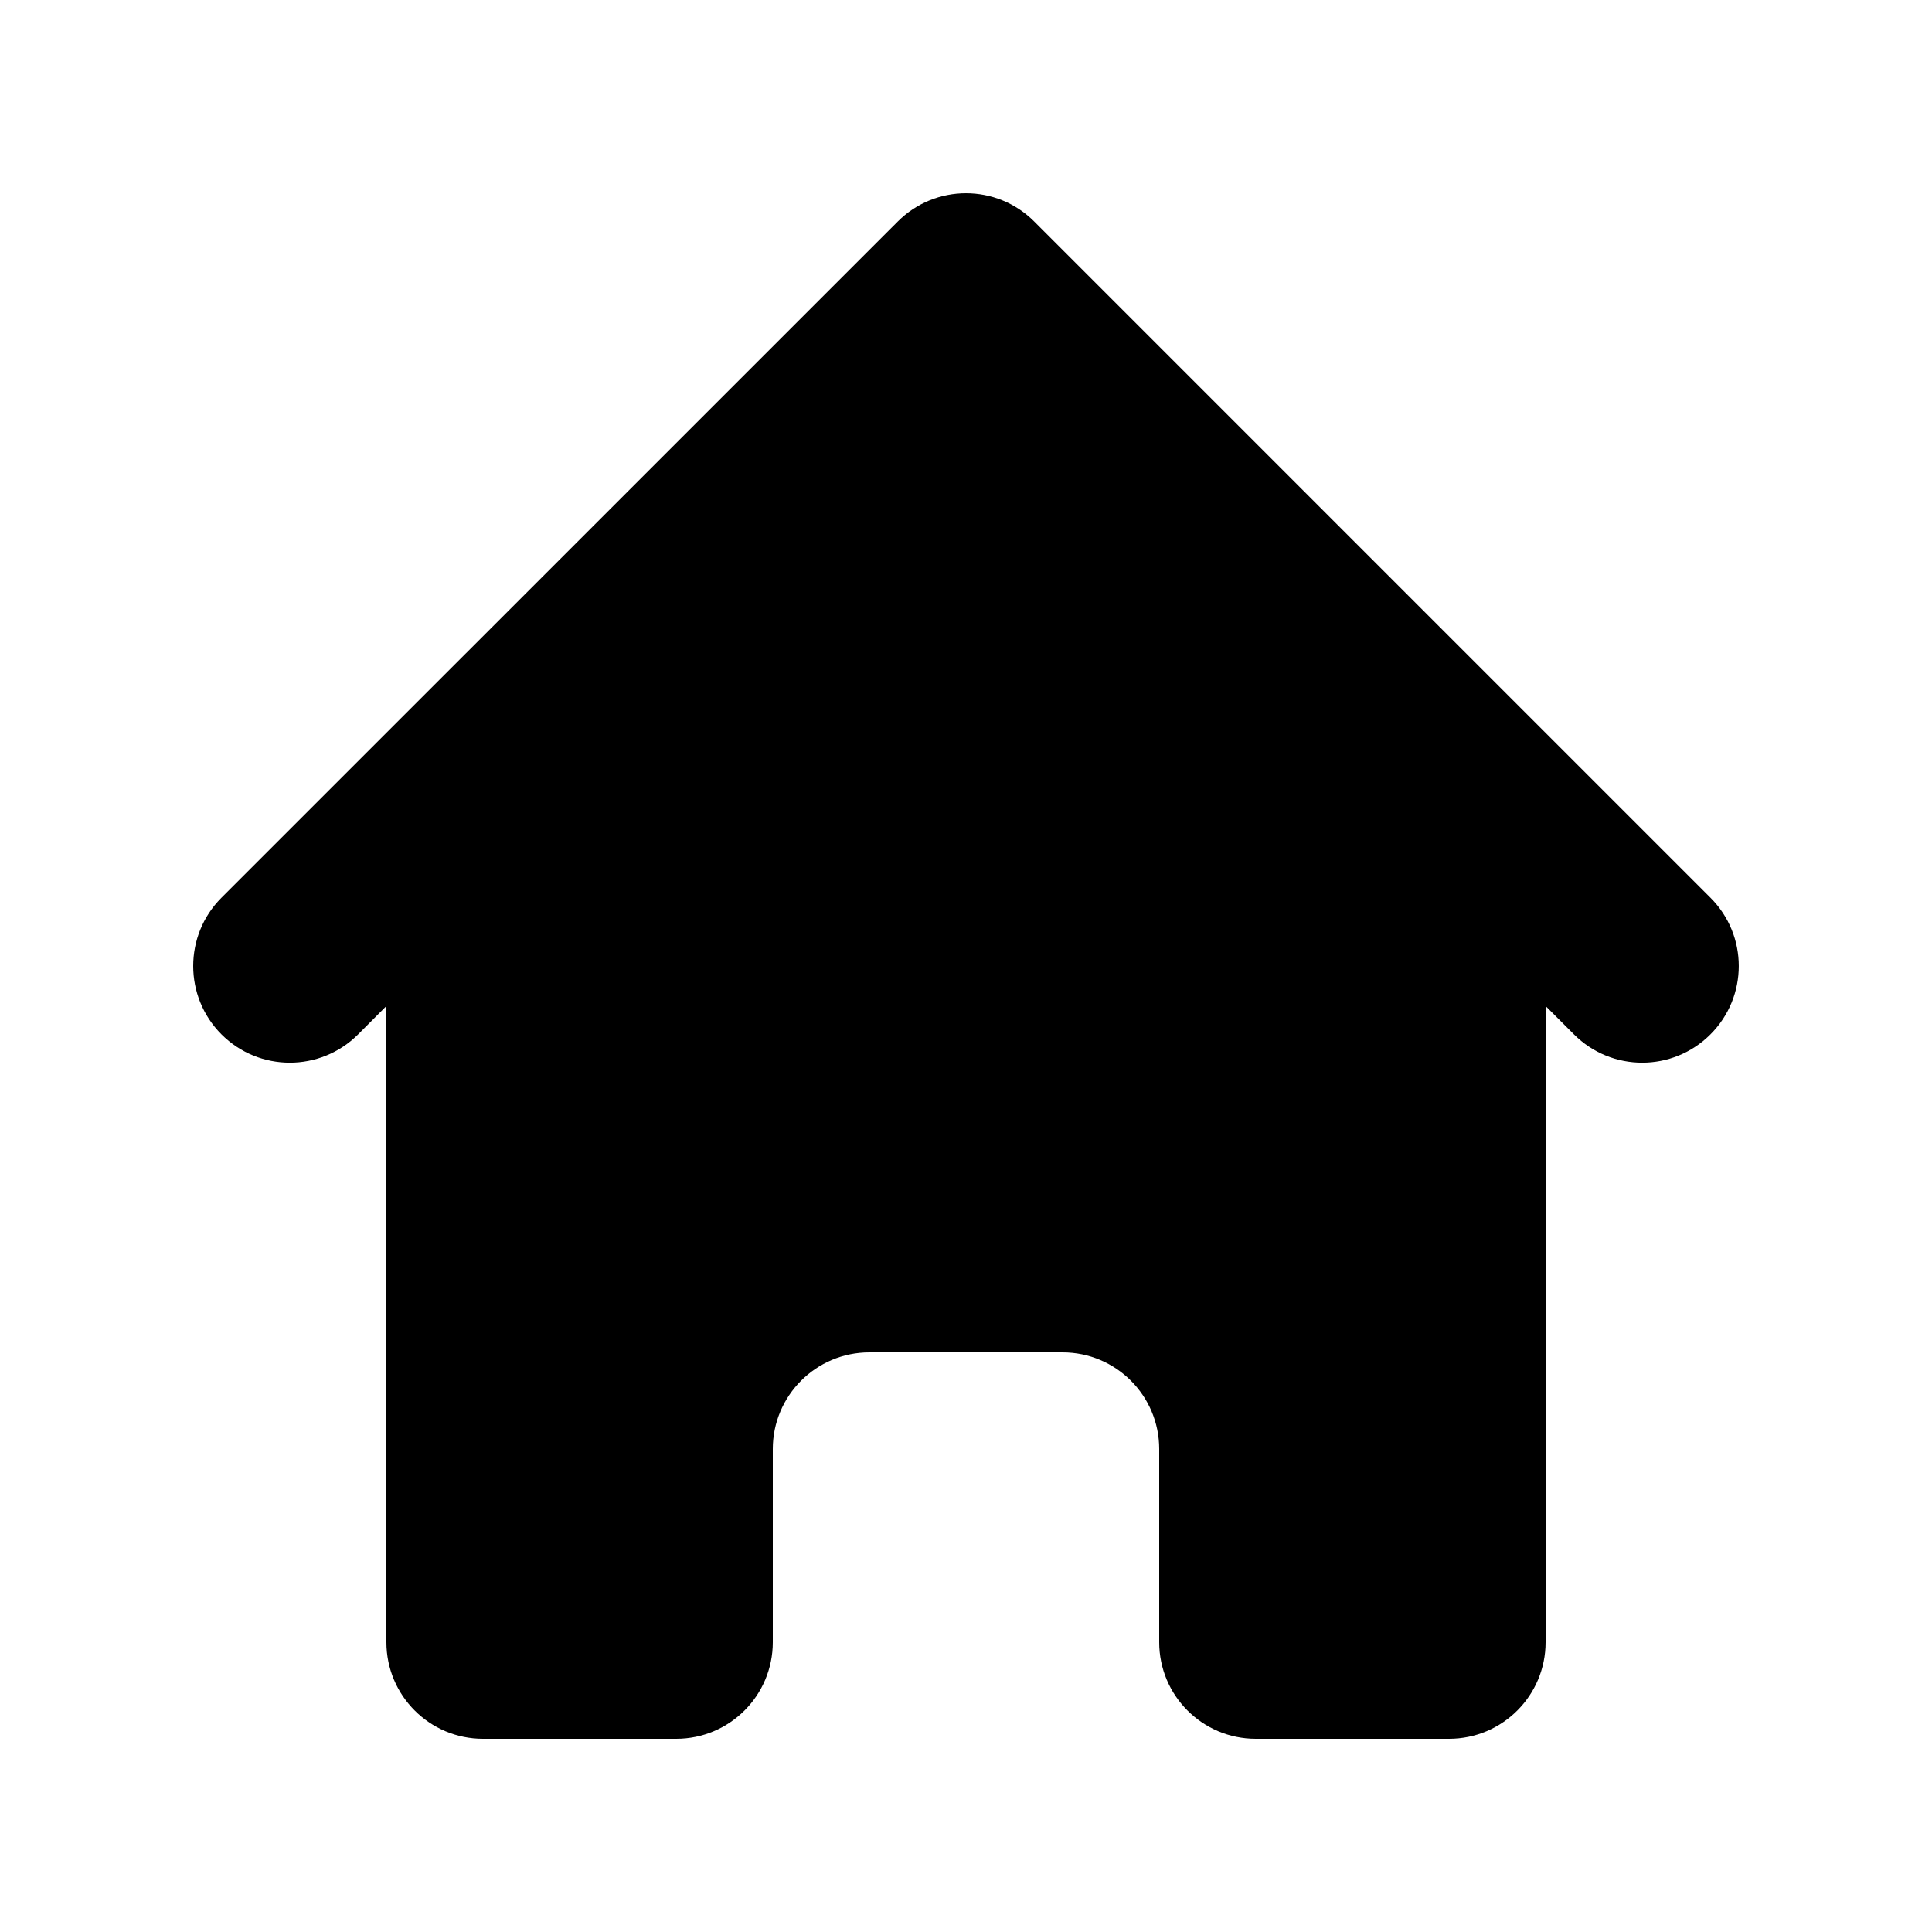
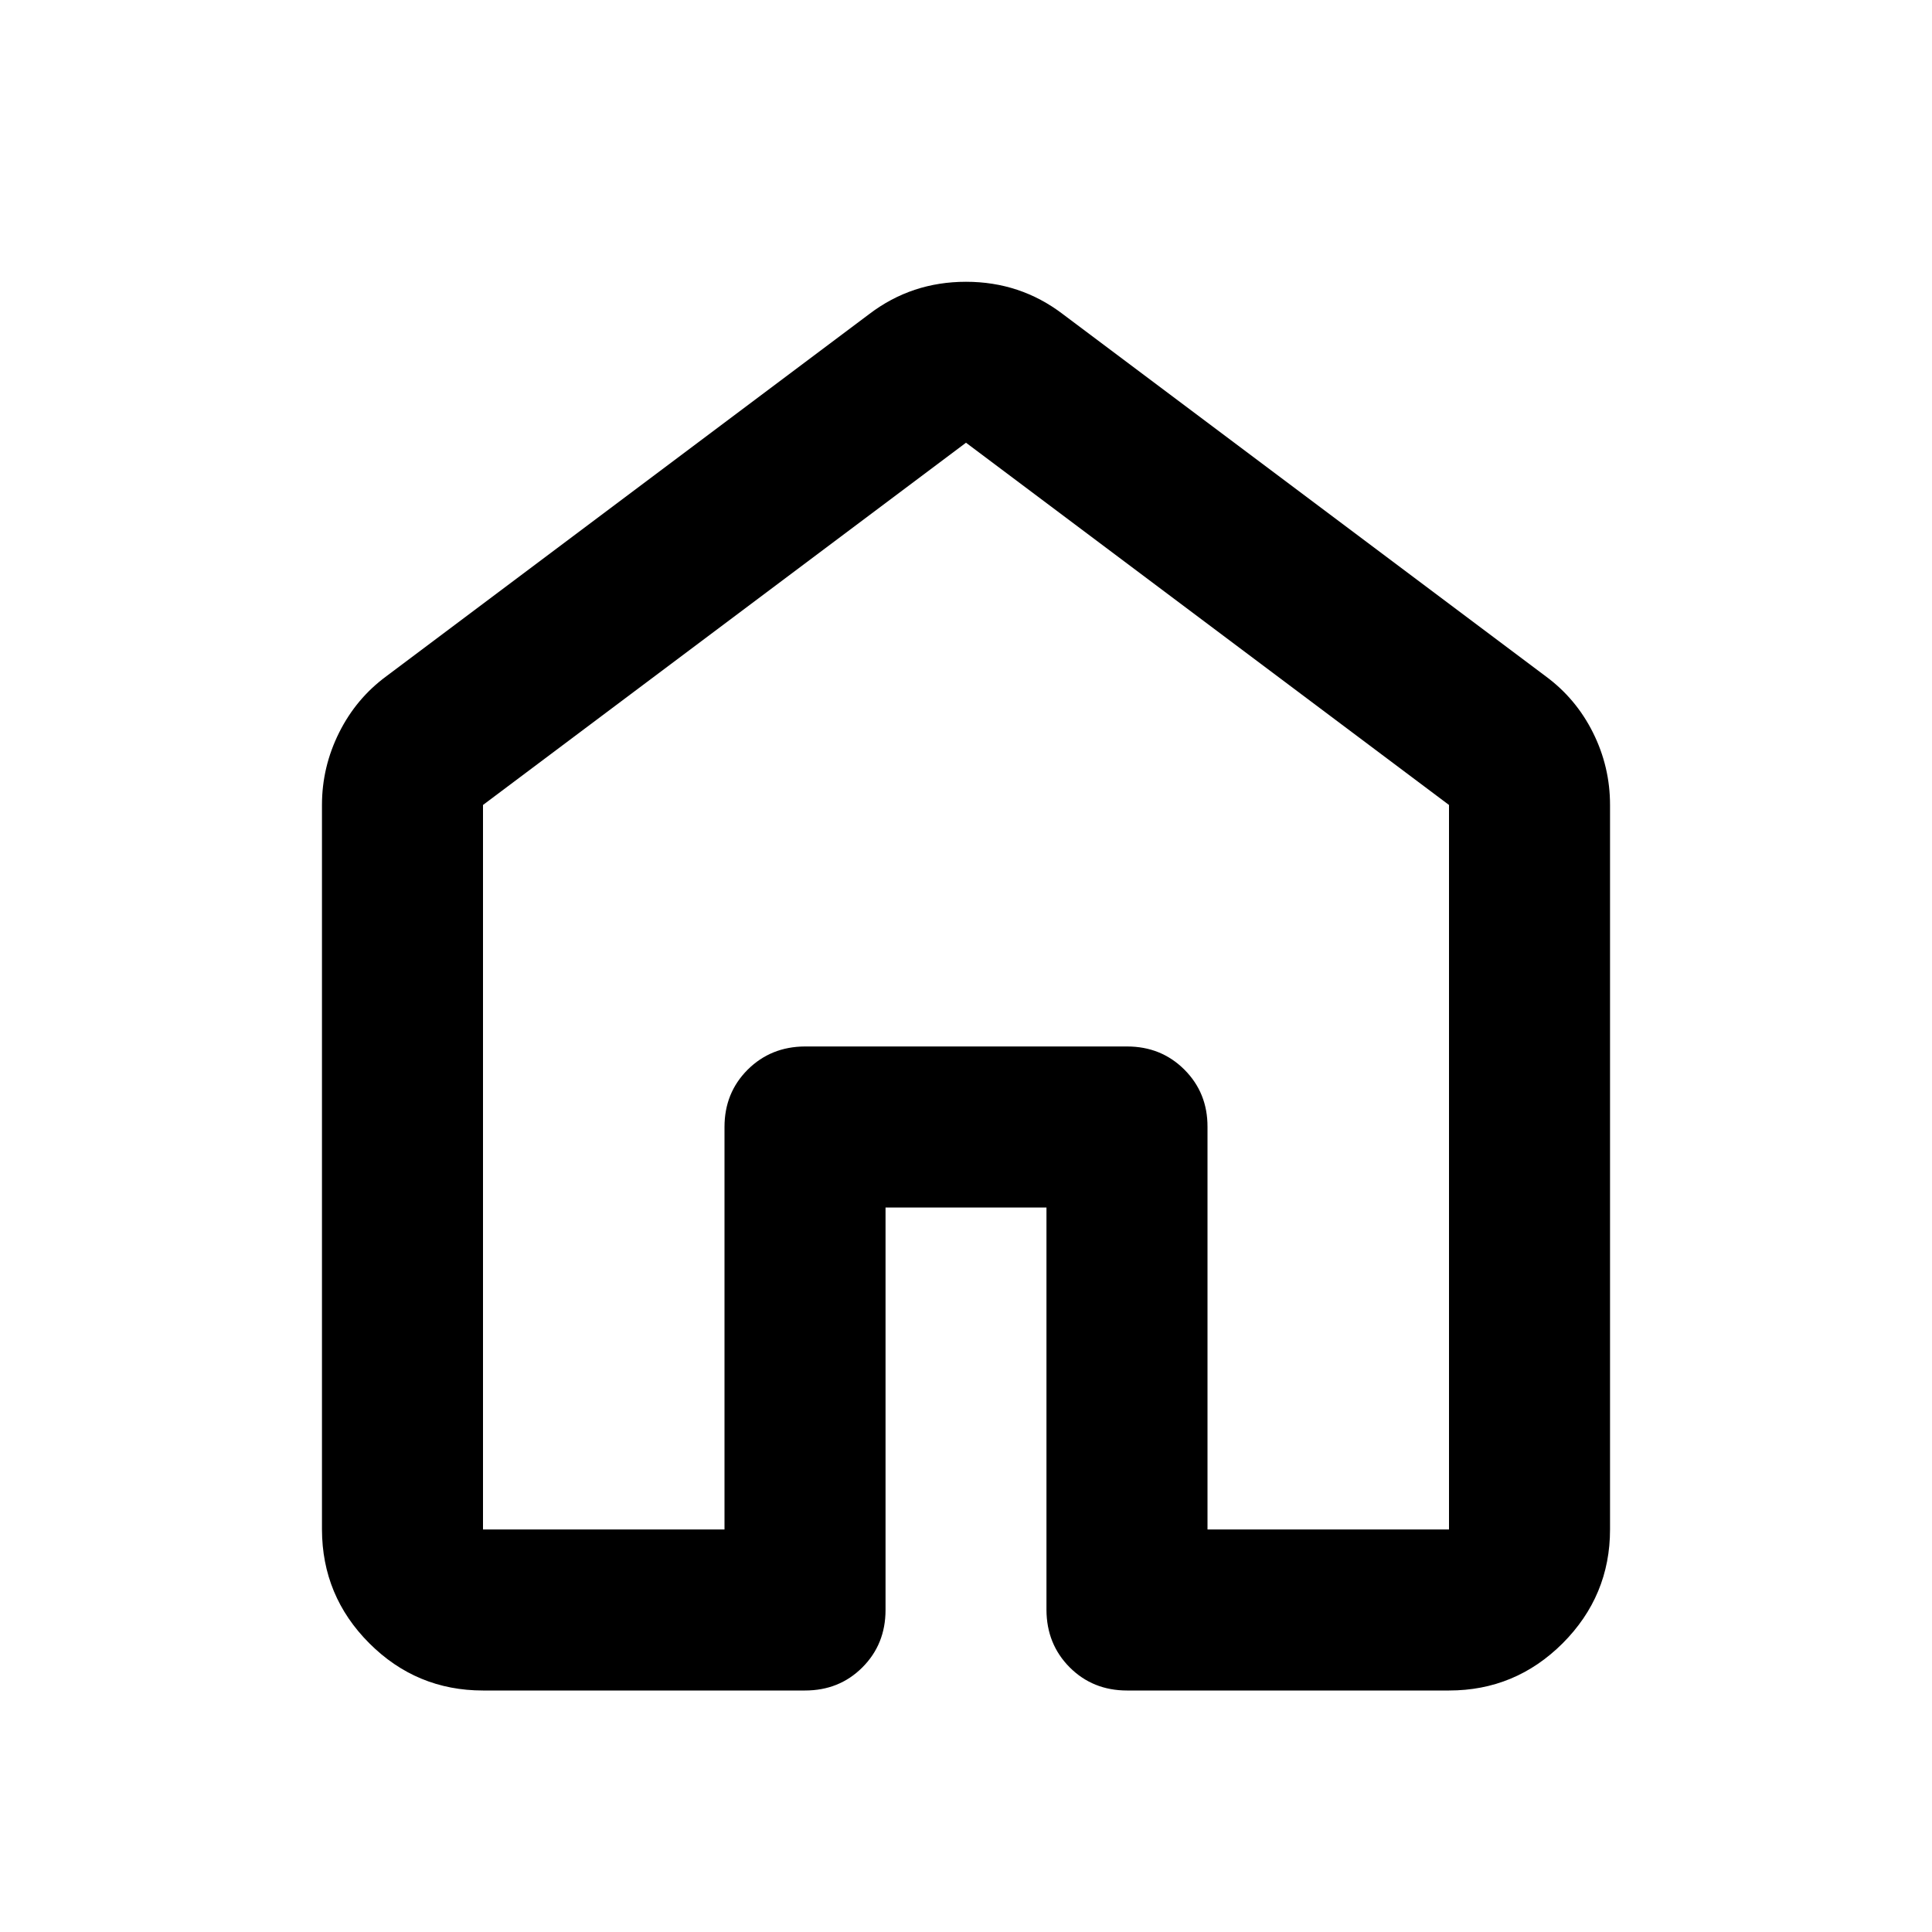
- <svg xmlns="http://www.w3.org/2000/svg" width="24" height="24" viewBox="0 0 24 24" fill="none">
-   <path d="M12.848 2.752C12.38 2.283 11.62 2.283 11.152 2.752L2.751 11.152C2.283 11.62 2.283 12.38 2.751 12.849C3.22 13.318 3.98 13.318 4.449 12.849L4.8 12.497V20.4C4.8 21.063 5.337 21.6 6 21.6H8.4C9.063 21.6 9.6 21.063 9.6 20.4V18C9.6 17.338 10.137 16.8 10.8 16.8H13.2C13.863 16.8 14.4 17.338 14.4 18V20.4C14.4 21.063 14.937 21.6 15.6 21.6H18C18.663 21.6 19.2 21.063 19.2 20.4V12.497L19.552 12.849C20.02 13.318 20.78 13.318 21.248 12.849C21.717 12.38 21.717 11.62 21.248 11.152L12.848 2.752Z" fill="currentColor" />
+ <svg xmlns="http://www.w3.org/2000/svg" width="20" height="20" viewBox="0 0 20 20" fill="none">
+   <path d="M5 15.833H7.5V11.666C7.5 11.43 7.58 11.233 7.74 11.073C7.9 10.914 8.098 10.834 8.333 10.833H11.667C11.903 10.833 12.101 10.913 12.261 11.073C12.421 11.233 12.501 11.431 12.5 11.666V15.833H15V8.333L10 4.583L5 8.333V15.833ZM3.333 15.833V8.333C3.333 8.069 3.393 7.819 3.511 7.583C3.629 7.347 3.792 7.153 4 7L9 3.25C9.292 3.028 9.625 2.917 10 2.917C10.375 2.917 10.708 3.028 11 3.25L16 7C16.208 7.153 16.372 7.347 16.49 7.583C16.608 7.819 16.667 8.069 16.667 8.333V15.833C16.667 16.291 16.503 16.684 16.177 17.011C15.85 17.337 15.458 17.5 15 17.5H11.667C11.431 17.5 11.233 17.42 11.073 17.26C10.914 17.1 10.834 16.902 10.833 16.666V12.5H9.167V16.666C9.167 16.903 9.087 17.101 8.927 17.261C8.767 17.421 8.569 17.5 8.333 17.5H5C4.542 17.5 4.149 17.337 3.823 17.011C3.497 16.685 3.334 16.292 3.333 15.833Z" fill="currentColor" />
</svg>
